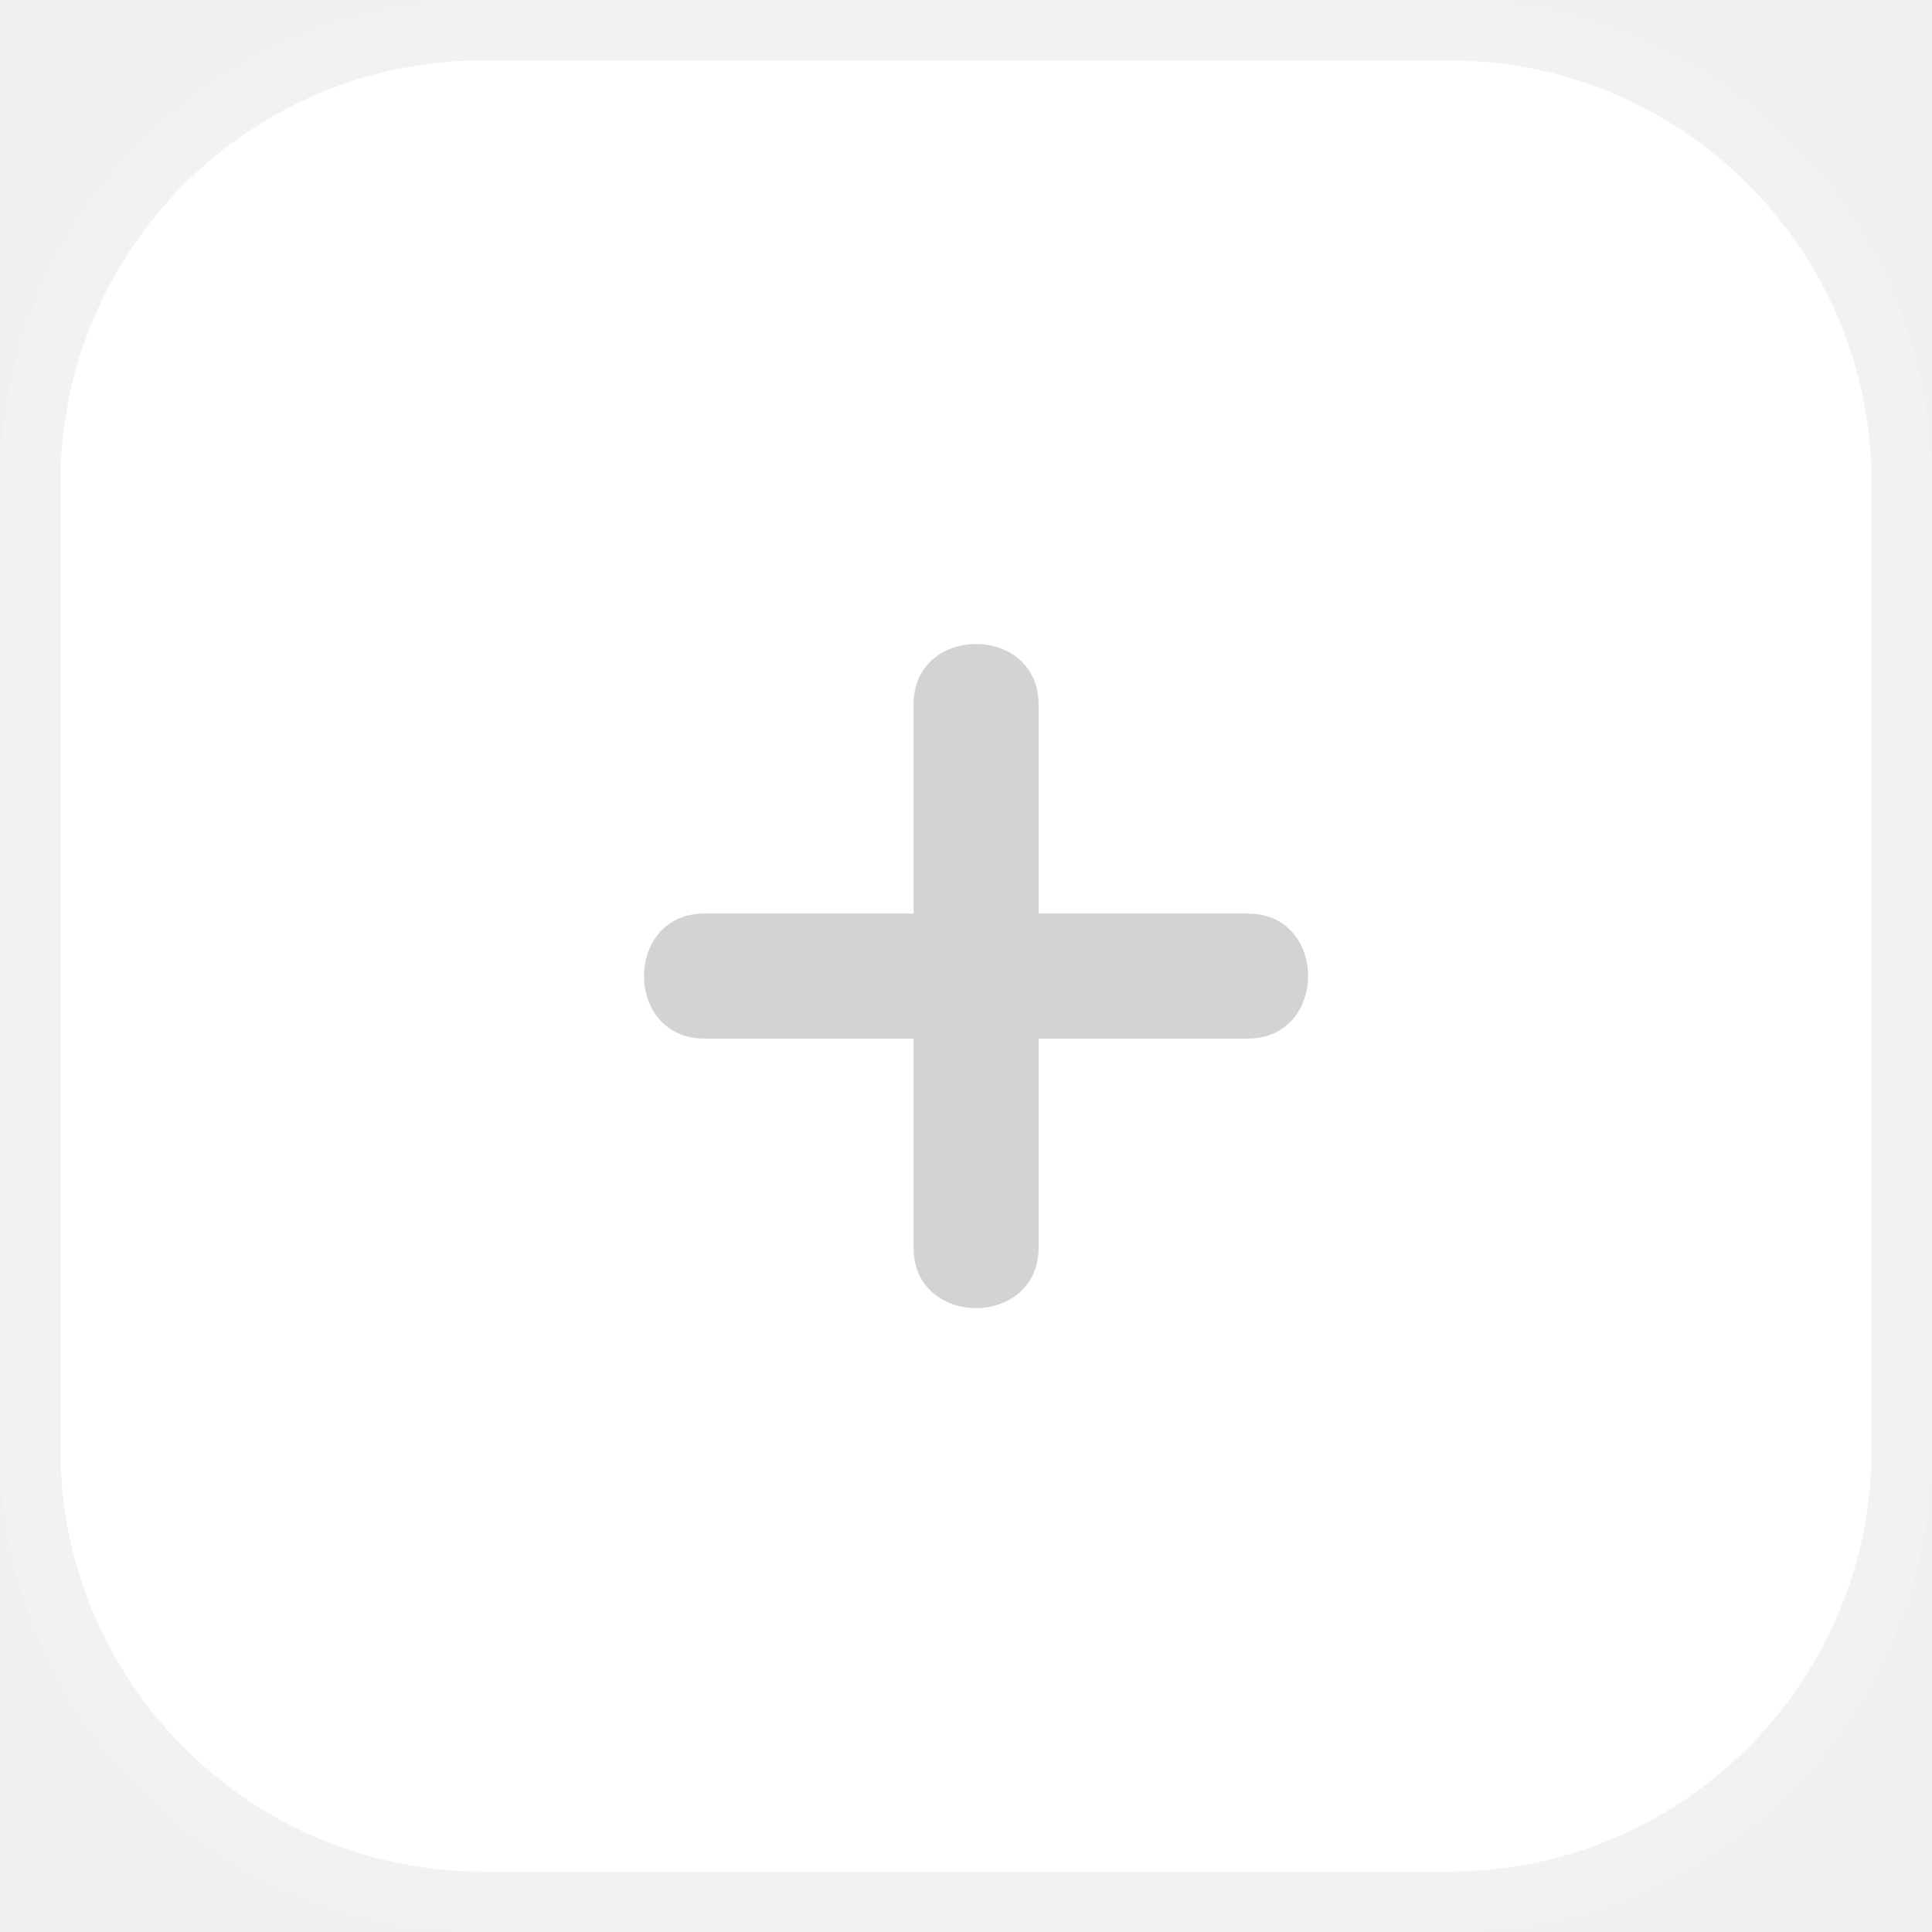
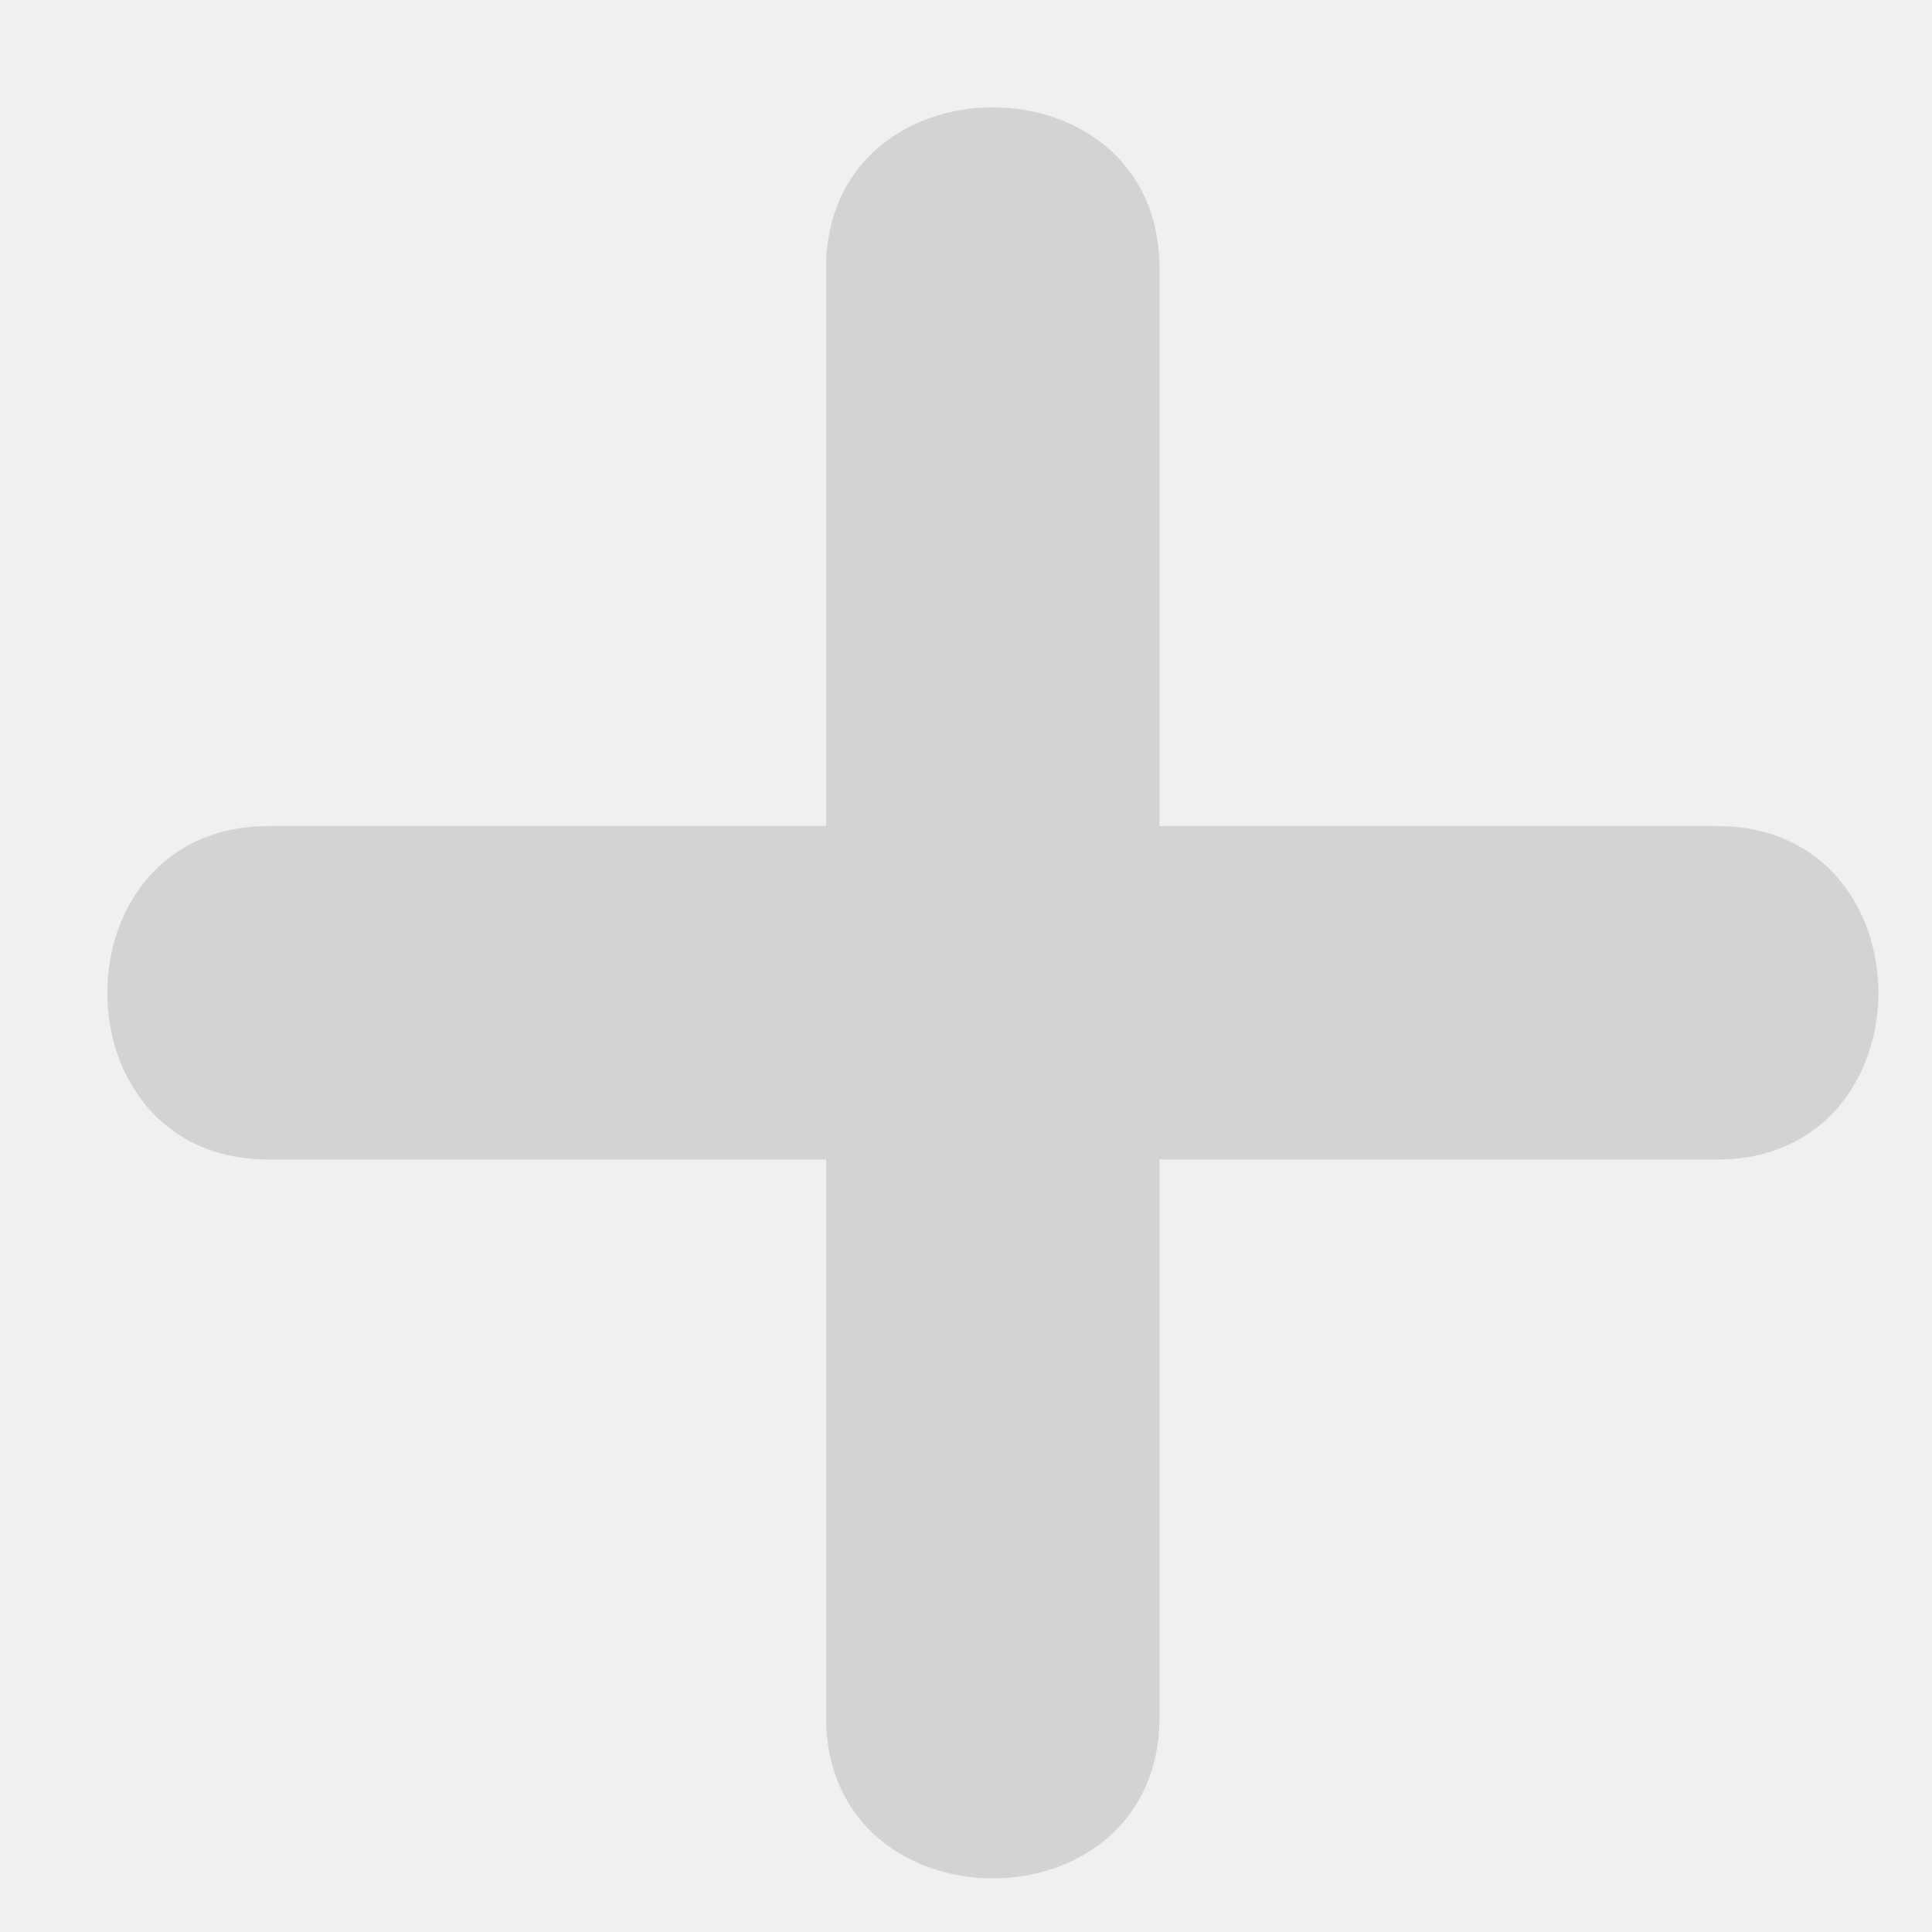
- <svg xmlns="http://www.w3.org/2000/svg" width="32" height="32" viewBox="0 0 32 32" fill="none">
-   <rect x="0.5" y="0.5" width="31" height="31" rx="7.5" fill="white" stroke="#F2F2F2" />
-   <path d="M20.665 15.131H17.202V11.668C17.202 10.333 15.131 10.333 15.131 11.668V15.131H11.668C10.333 15.131 10.333 17.202 11.668 17.202H15.131V20.665C15.131 22 17.202 22 17.202 20.665V17.202H20.665C22 17.202 22 15.131 20.665 15.131Z" fill="#D3D3D3" />
+ <svg xmlns="http://www.w3.org/2000/svg" width="12" height="12" viewBox="0 0 12 12" fill="none">
+   <path d="M10.665 5.131H7.202V1.668C7.202 0.333 5.131 0.333 5.131 1.668V5.131H1.668C0.333 5.131 0.333 7.202 1.668 7.202H5.131V10.665C5.131 12.001 7.202 12.001 7.202 10.665V7.202H10.665C12.001 7.202 12.001 5.131 10.665 5.131Z" fill="#D3D3D3" />
</svg>
